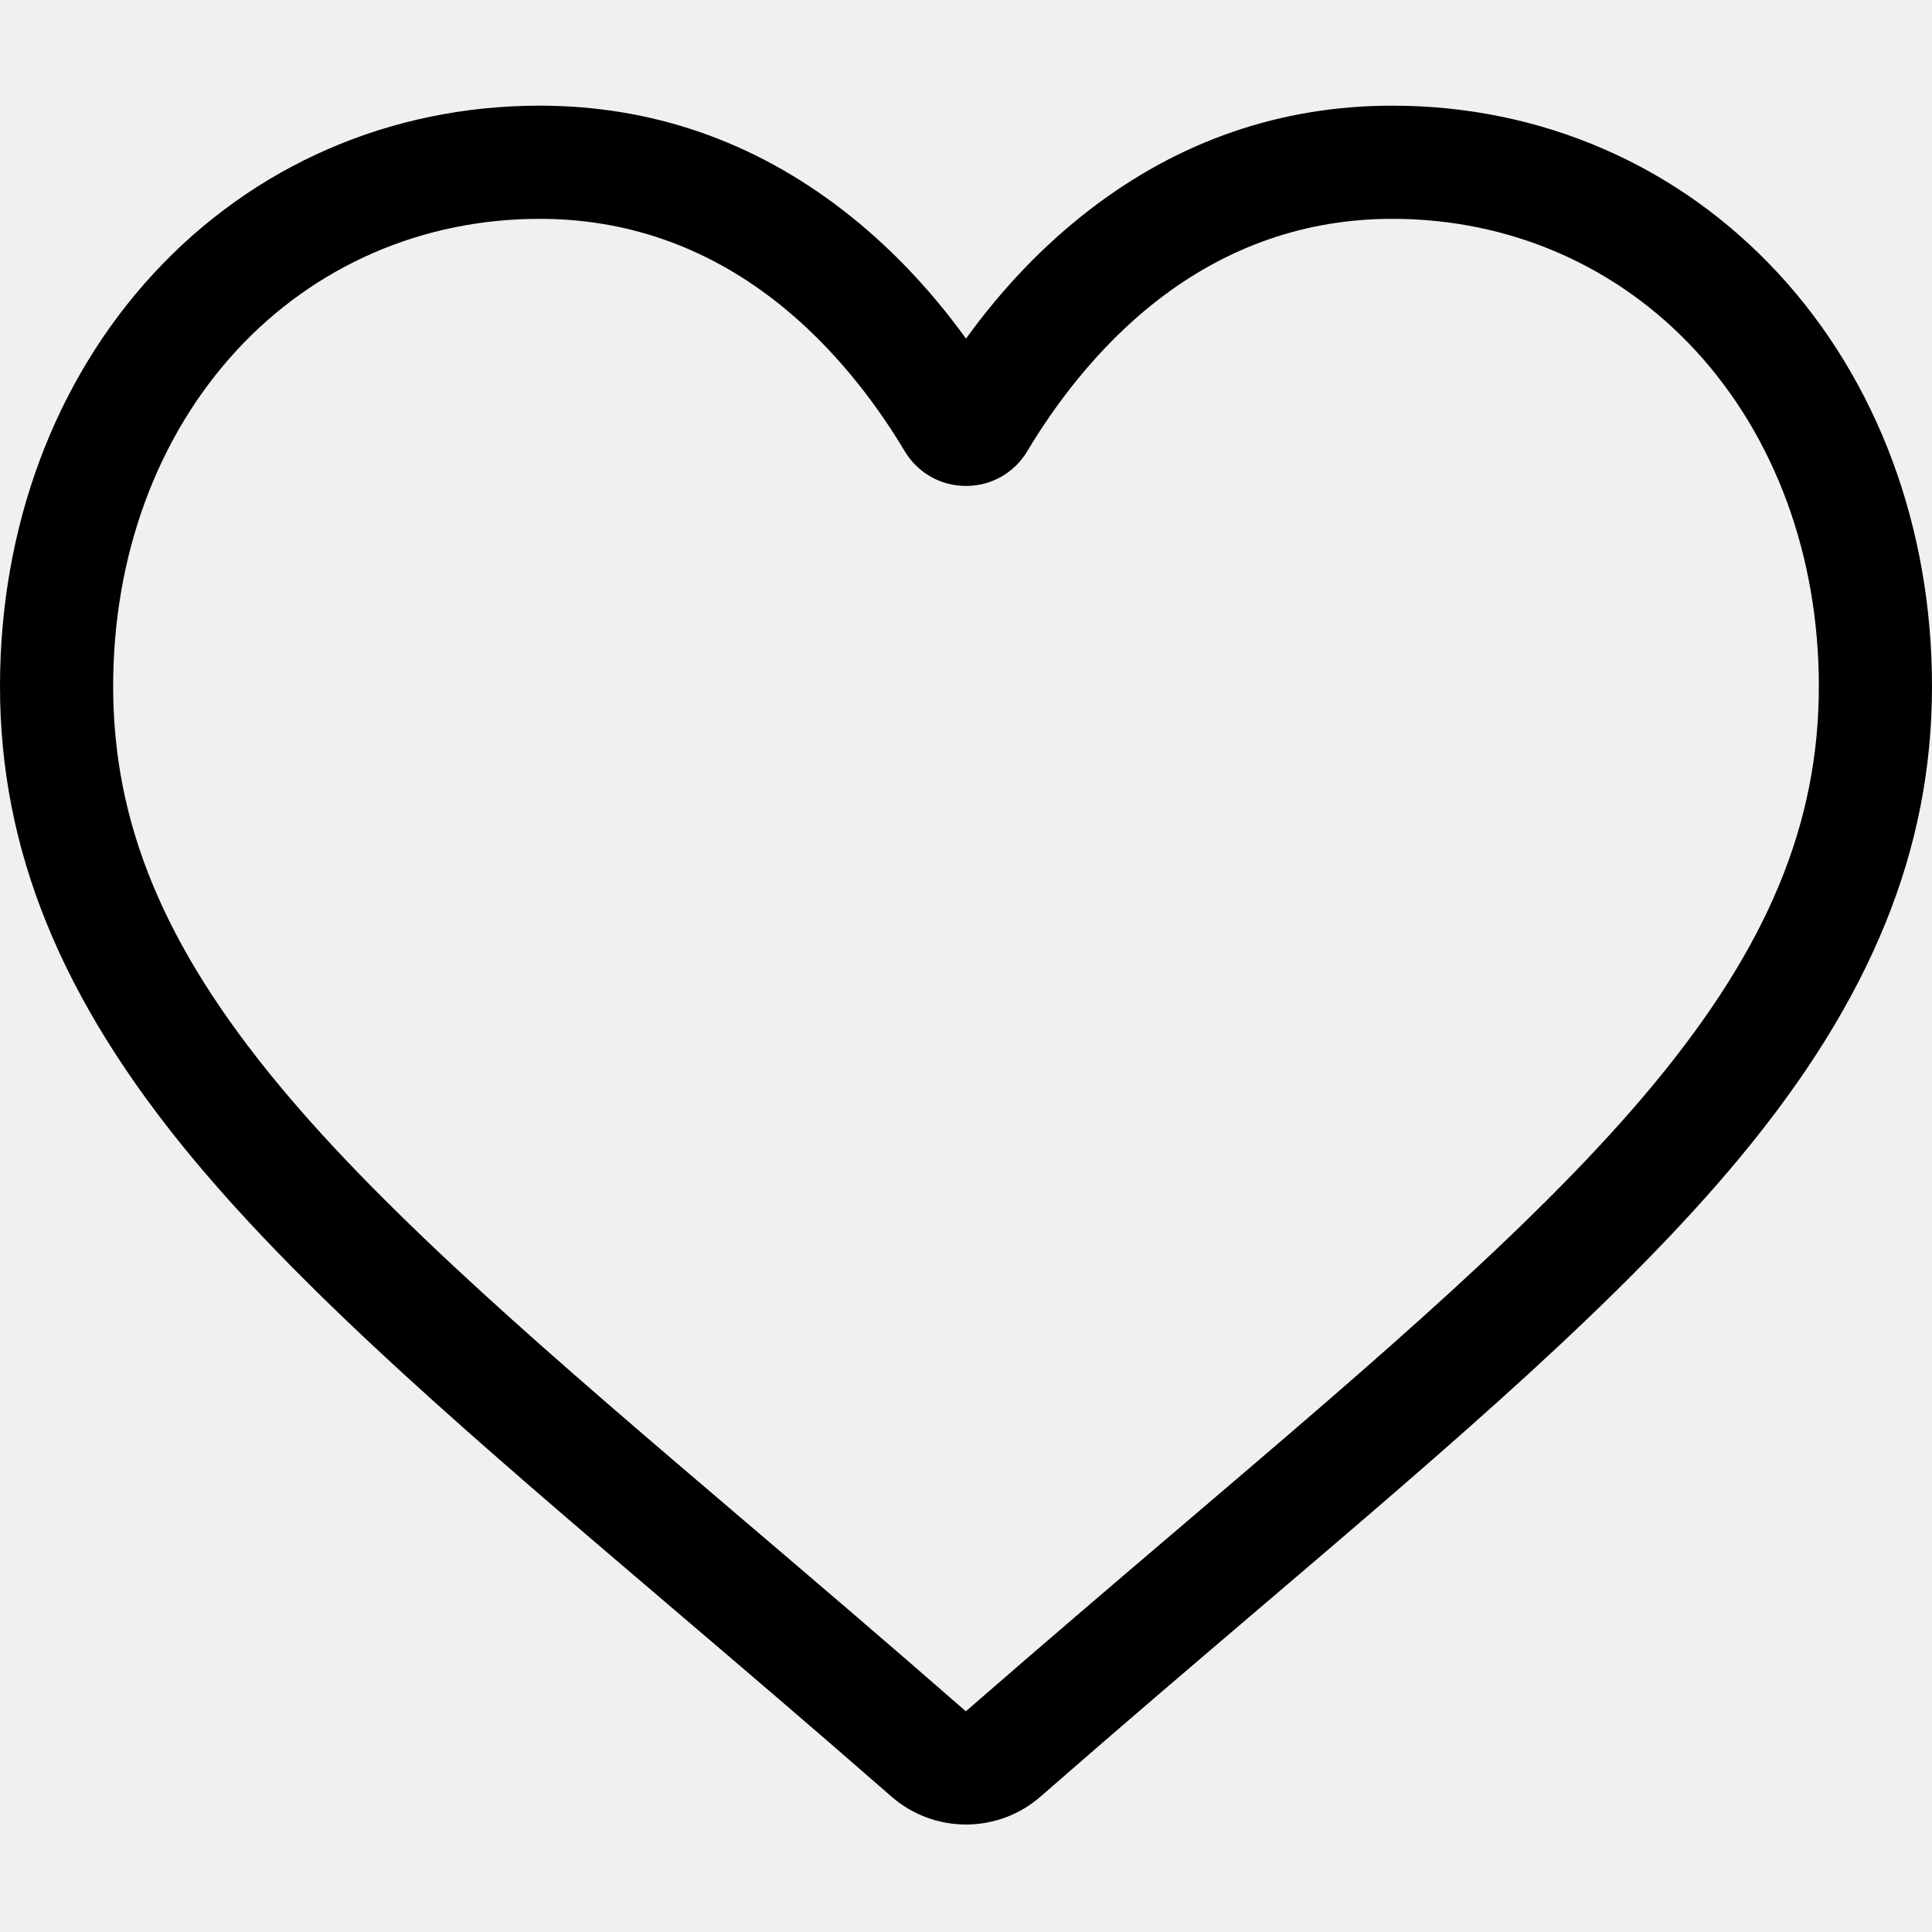
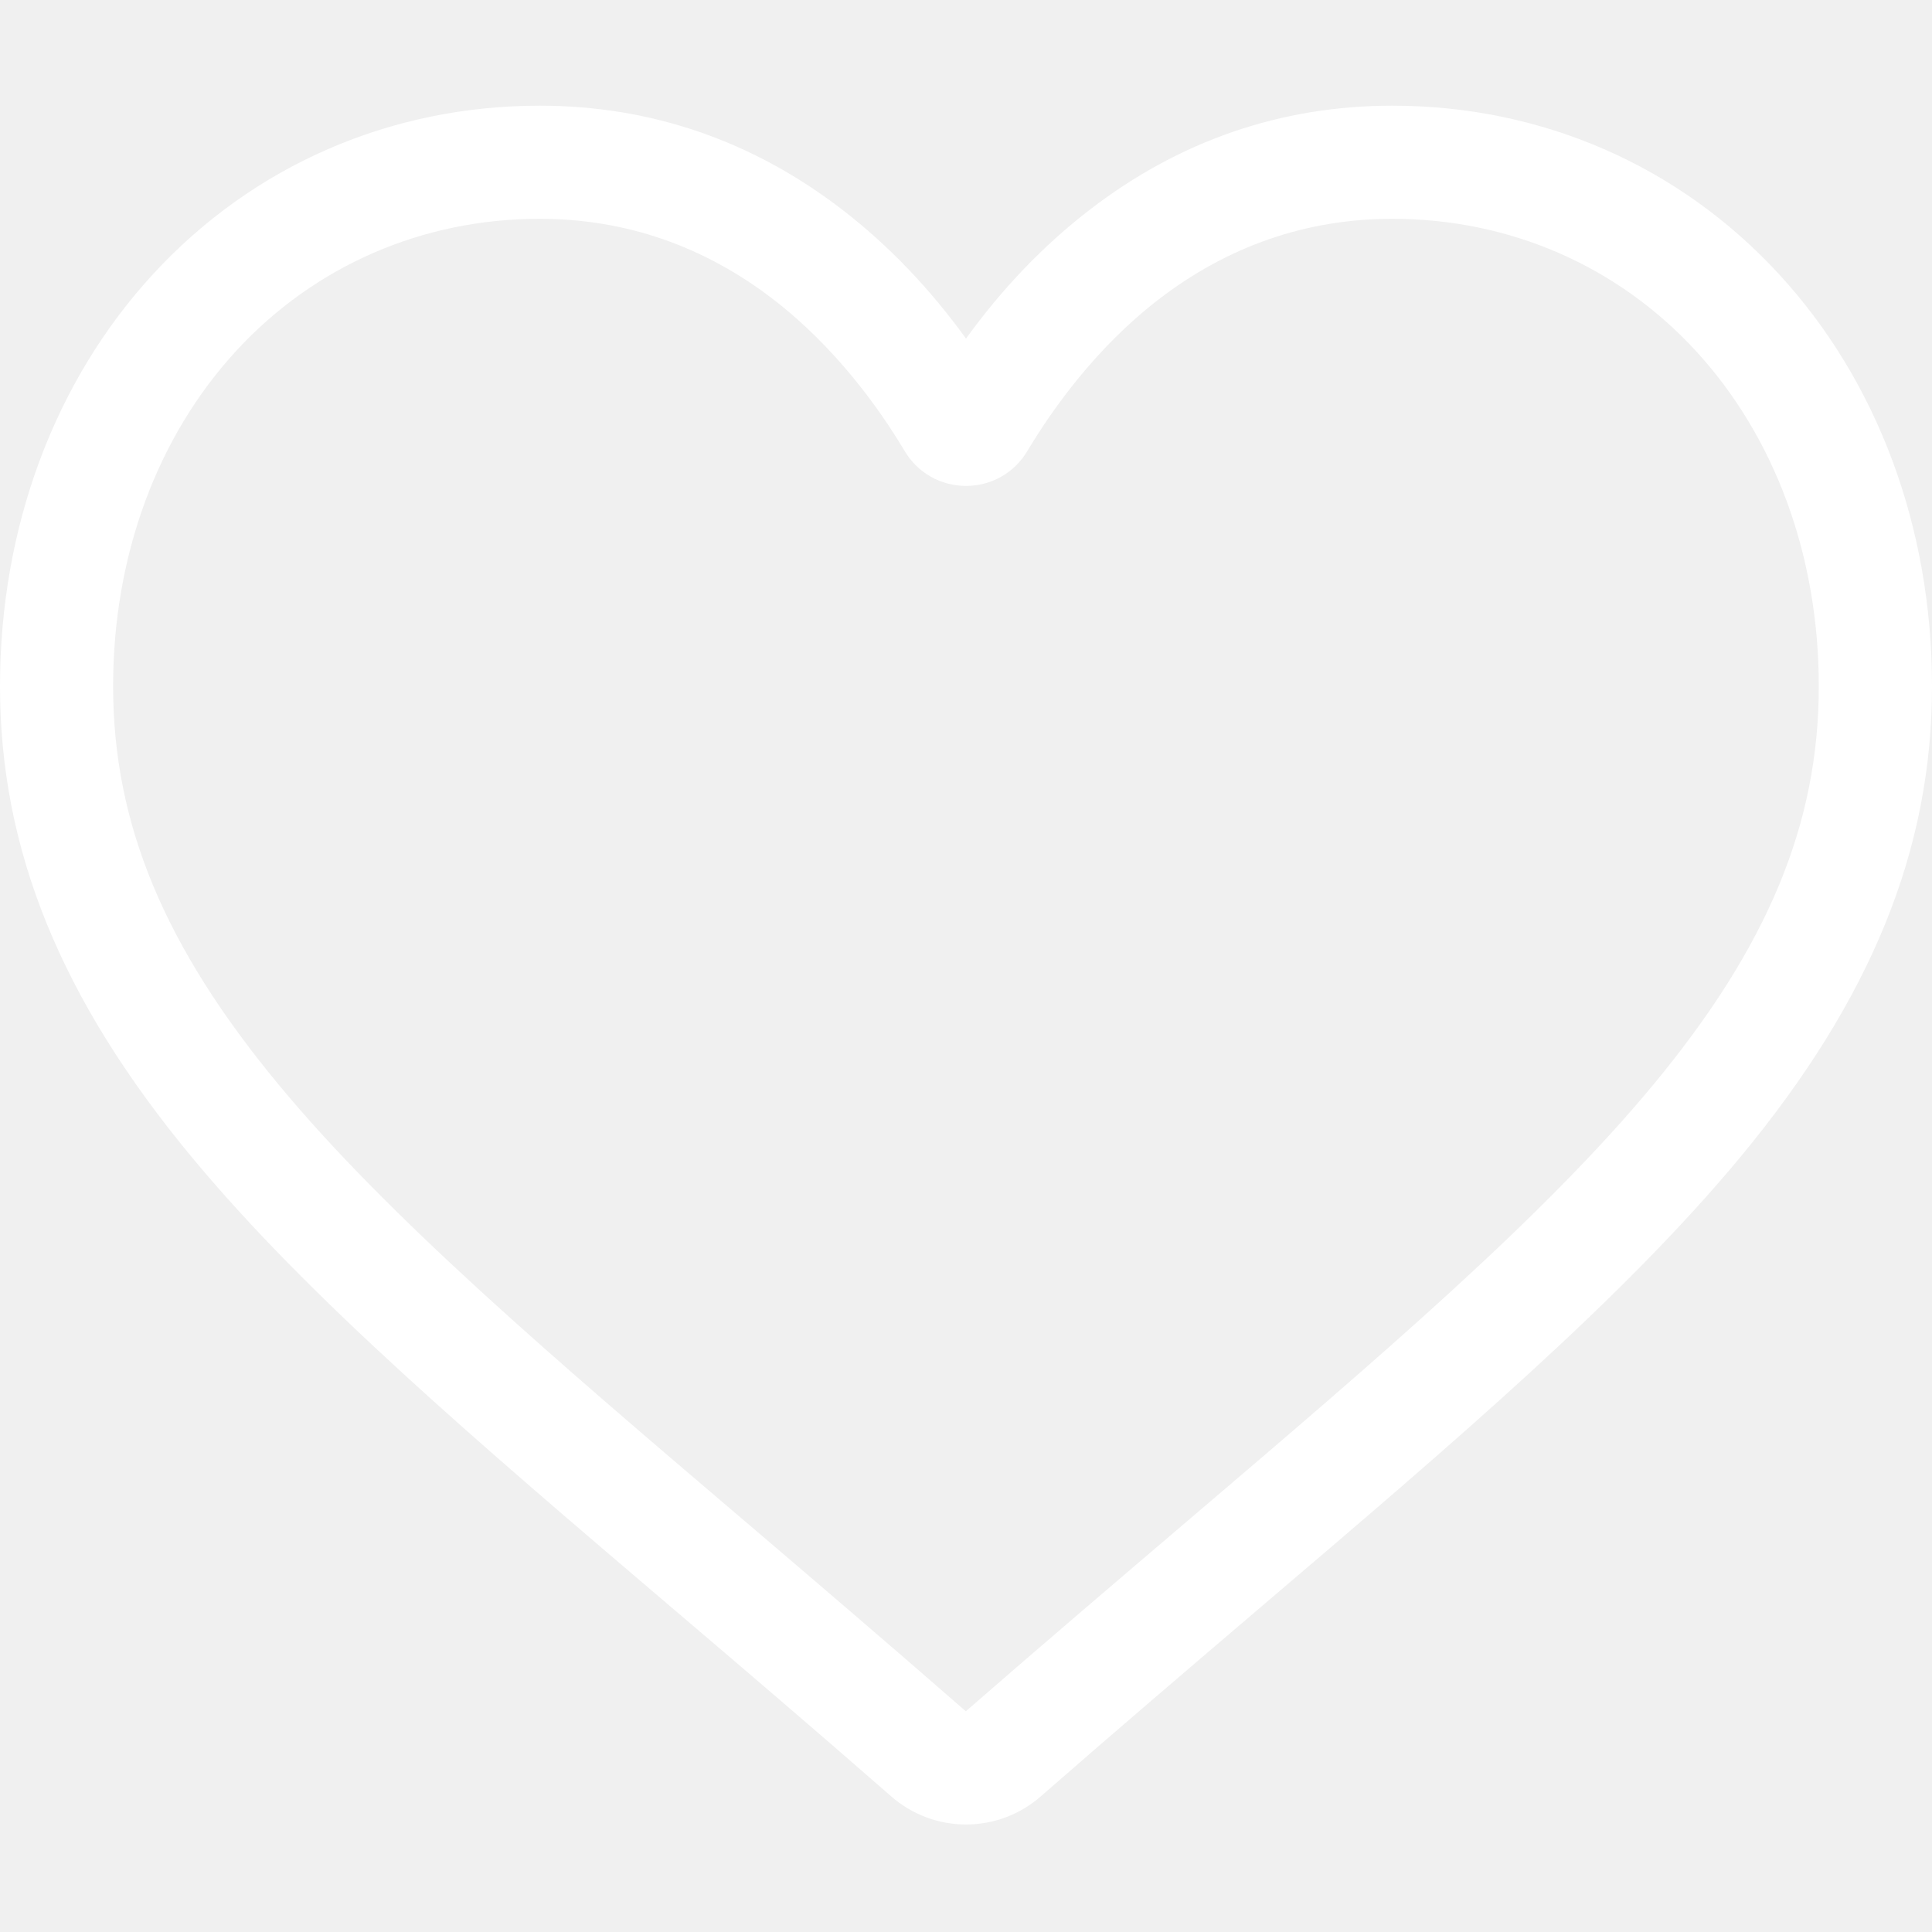
- <svg xmlns="http://www.w3.org/2000/svg" viewBox="0 -28 512.001 512">
-   <path d="m256 455.516c-7.289 0-14.316-2.641-19.793-7.438-20.684-18.086-40.625-35.082-58.219-50.074l-.09-.078c-51.582-43.957-96.125-81.918-127.117-119.312-34.645-41.805-50.781-81.441-50.781-124.742 0-42.07 14.426-80.883 40.617-109.293 26.504-28.746 62.871-44.578 102.414-44.578 29.555 0 56.621 9.344 80.445 27.77 12.023 9.301 22.922 20.684 32.523 33.961 9.605-13.277 20.5-24.66 32.527-33.961 23.824-18.426 50.891-27.77 80.445-27.77 39.539 0 75.91 15.832 102.414 44.578 26.191 28.41 40.613 67.223 40.613 109.293 0 43.301-16.133 82.938-50.777 124.738-30.992 37.398-75.531 75.355-127.105 119.309-17.625 15.016-37.598 32.039-58.328 50.168-5.473 4.789-12.504 7.43-19.789 7.43zm-112.969-425.523c-31.066 0-59.605 12.398-80.367 34.914-21.07 22.855-32.676 54.449-32.676 88.965 0 36.418 13.535 68.988 43.883 105.605 29.332 35.395 72.961 72.574 123.477 115.625l.094.078c17.66 15.051 37.68 32.113 58.516 50.332 20.961-18.254 41.012-35.344 58.707-50.418 50.512-43.051 94.137-80.223 123.469-115.617 30.344-36.617 43.879-69.188 43.879-105.605 0-34.516-11.605-66.109-32.676-88.965-20.758-22.516-49.301-34.914-80.363-34.914-22.758 0-43.652 7.234-62.102 21.5-16.441 12.719-27.895 28.797-34.609 40.047-3.453 5.785-9.531 9.238-16.262 9.238s-12.809-3.453-16.262-9.238c-6.711-11.25-18.164-27.328-34.609-40.047-18.449-14.266-39.344-21.5-62.098-21.5zm0 0" />
+ <svg xmlns="http://www.w3.org/2000/svg" width="20" height="20" viewBox="0 0 20 20" fill="none">
+   <path d="M10 18.887C9.715 18.887 9.441 18.784 9.227 18.597C8.419 17.89 7.64 17.226 6.953 16.641L6.949 16.638C4.934 14.921 3.194 13.438 1.984 11.977C0.63 10.344 0 8.796 0 7.104C0 5.461 0.564 3.945 1.587 2.835C2.622 1.712 4.043 1.094 5.587 1.094C6.742 1.094 7.799 1.459 8.73 2.179C9.199 2.542 9.625 2.986 10 3.505C10.375 2.986 10.801 2.542 11.271 2.179C12.201 1.459 13.258 1.094 14.413 1.094C15.957 1.094 17.378 1.712 18.413 2.835C19.437 3.945 20 5.461 20 7.104C20 8.796 19.37 10.344 18.017 11.977C16.806 13.438 15.066 14.921 13.051 16.637C12.363 17.224 11.583 17.889 10.773 18.597C10.559 18.784 10.285 18.887 10 18.887ZM5.587 2.265C4.374 2.265 3.259 2.75 2.448 3.629C1.625 4.522 1.171 5.756 1.171 7.104C1.171 8.527 1.7 9.799 2.886 11.23C4.031 12.612 5.736 14.065 7.709 15.746L7.713 15.749C8.402 16.337 9.184 17.004 9.998 17.715C10.817 17.002 11.6 16.335 12.291 15.746C14.265 14.064 15.969 12.612 17.114 11.23C18.3 9.799 18.828 8.527 18.828 7.104C18.828 5.756 18.375 4.522 17.552 3.629C16.741 2.75 15.626 2.265 14.413 2.265C13.524 2.265 12.708 2.548 11.987 3.105C11.345 3.602 10.898 4.23 10.635 4.669C10.5 4.895 10.263 5.03 10 5.03C9.737 5.03 9.5 4.895 9.365 4.669C9.103 4.23 8.655 3.602 8.013 3.105C7.292 2.548 6.476 2.265 5.587 2.265Z" fill="white" />
</svg>
